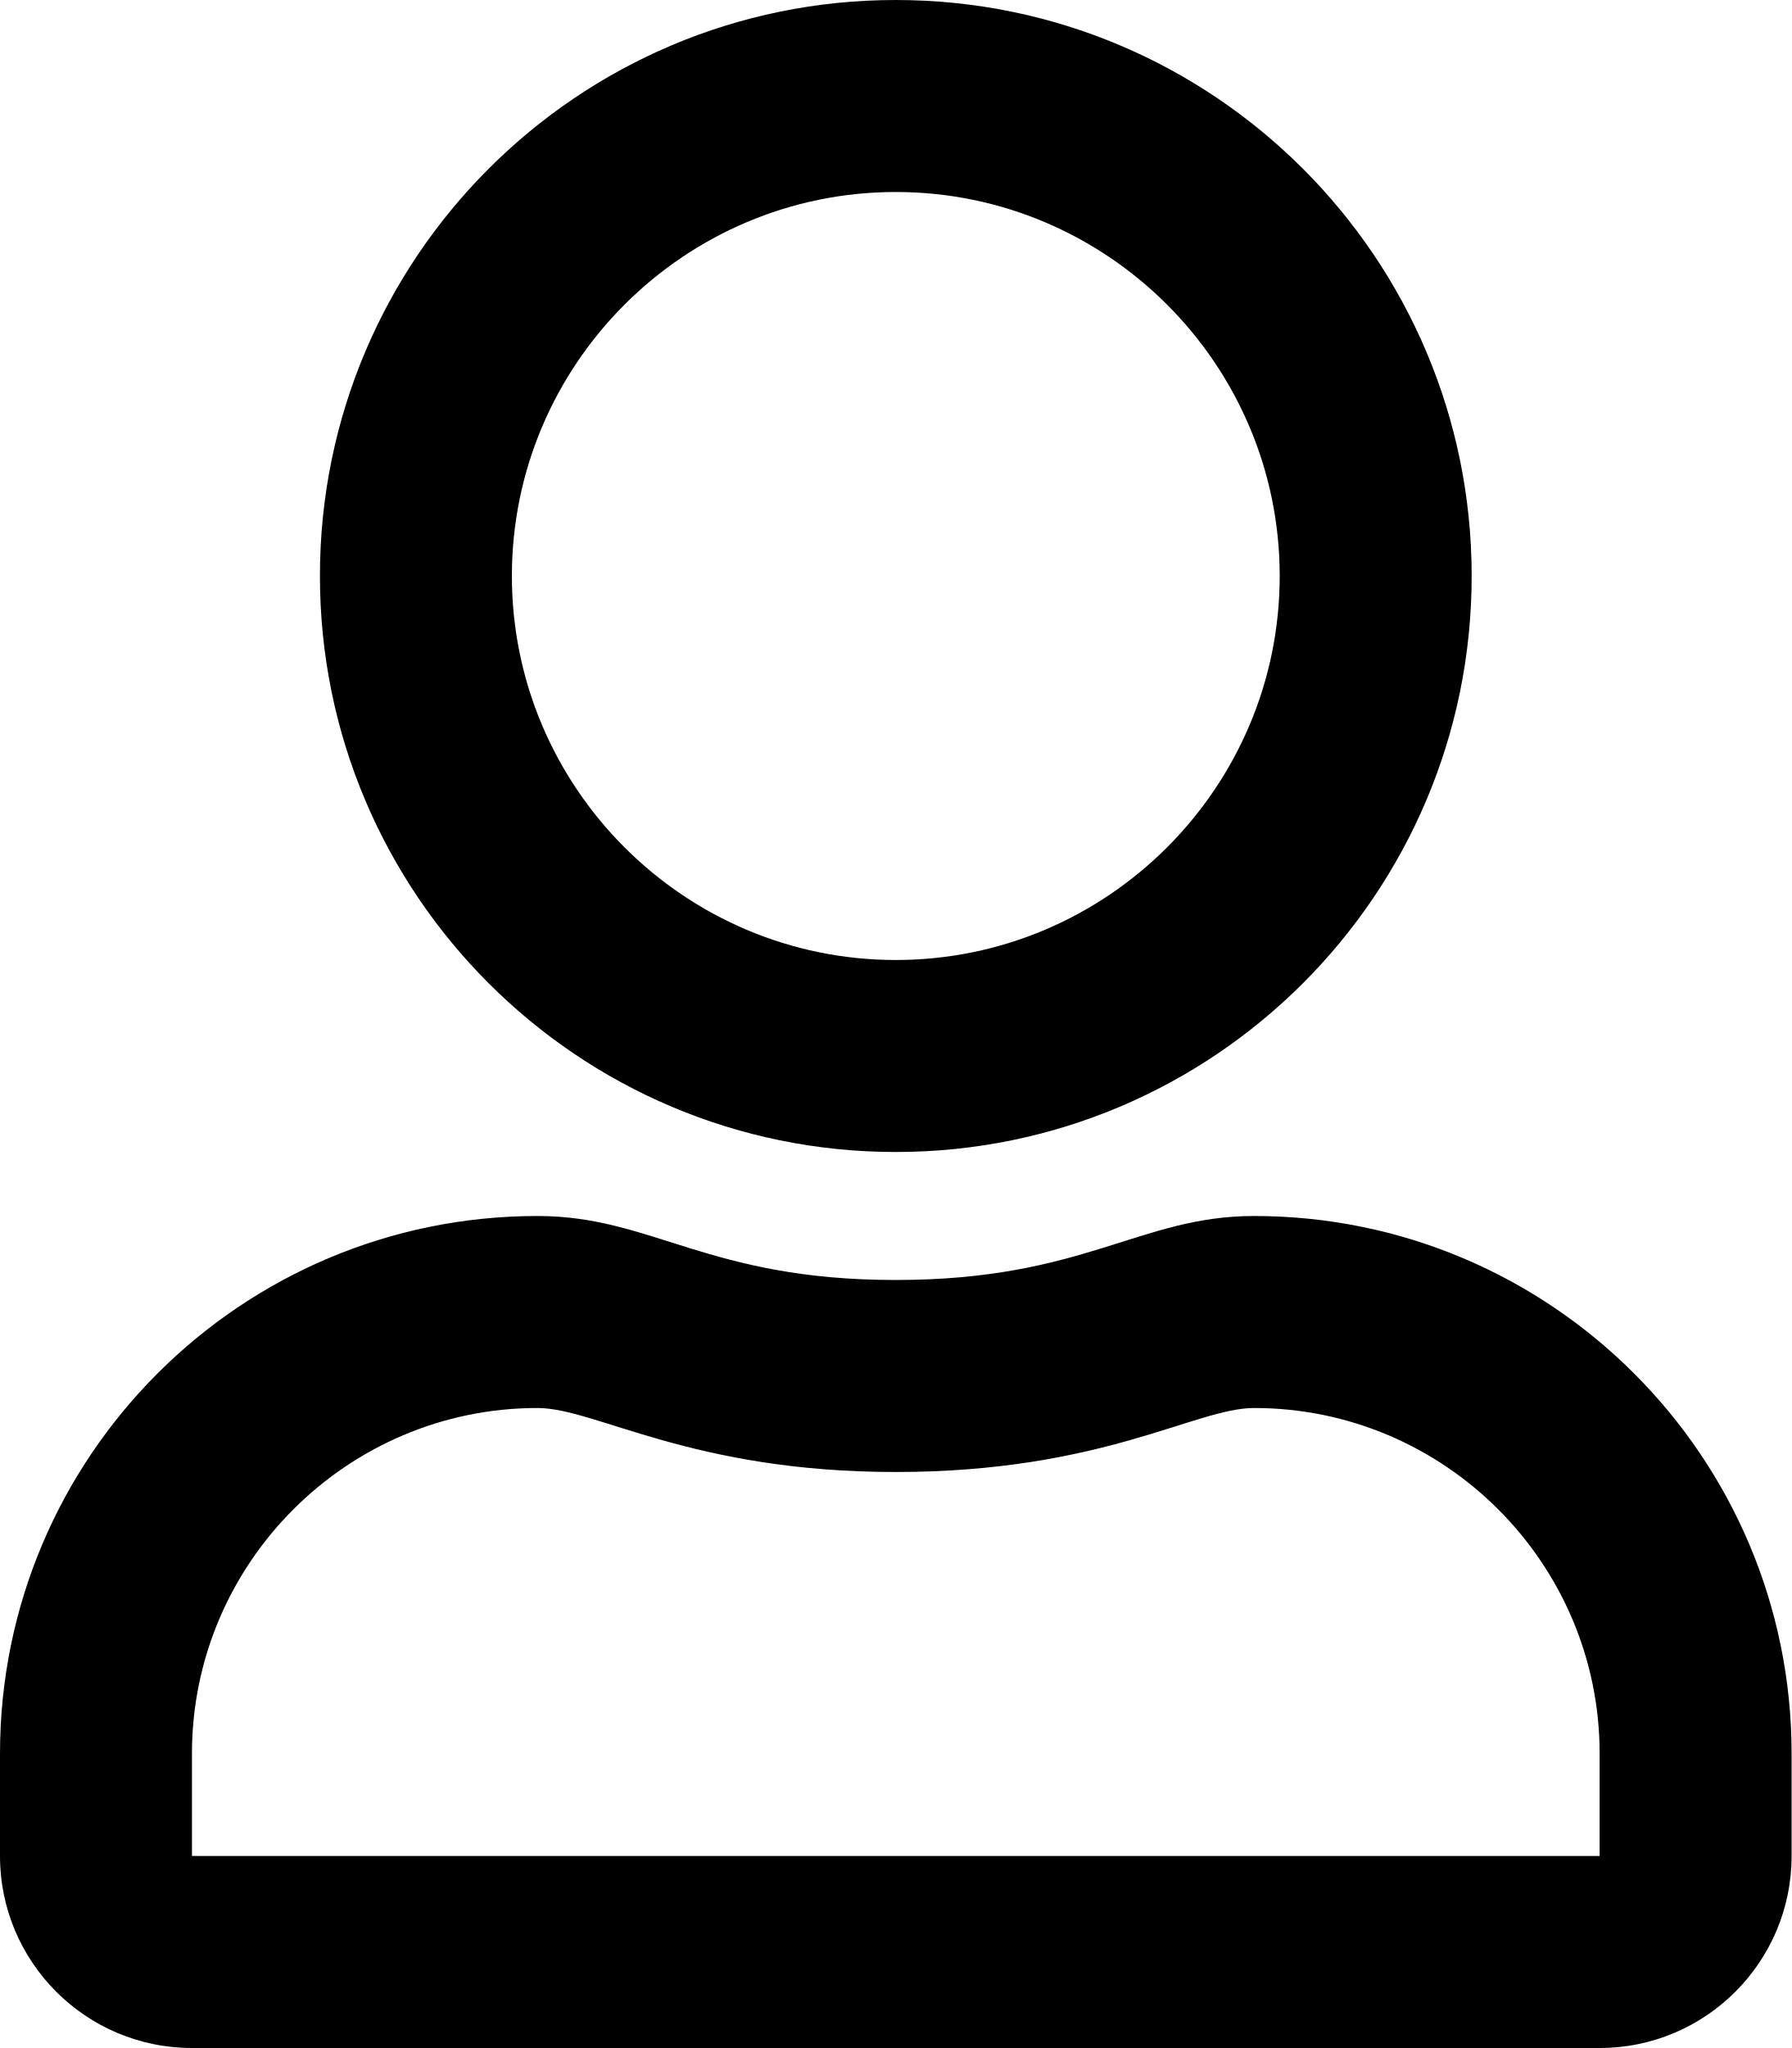
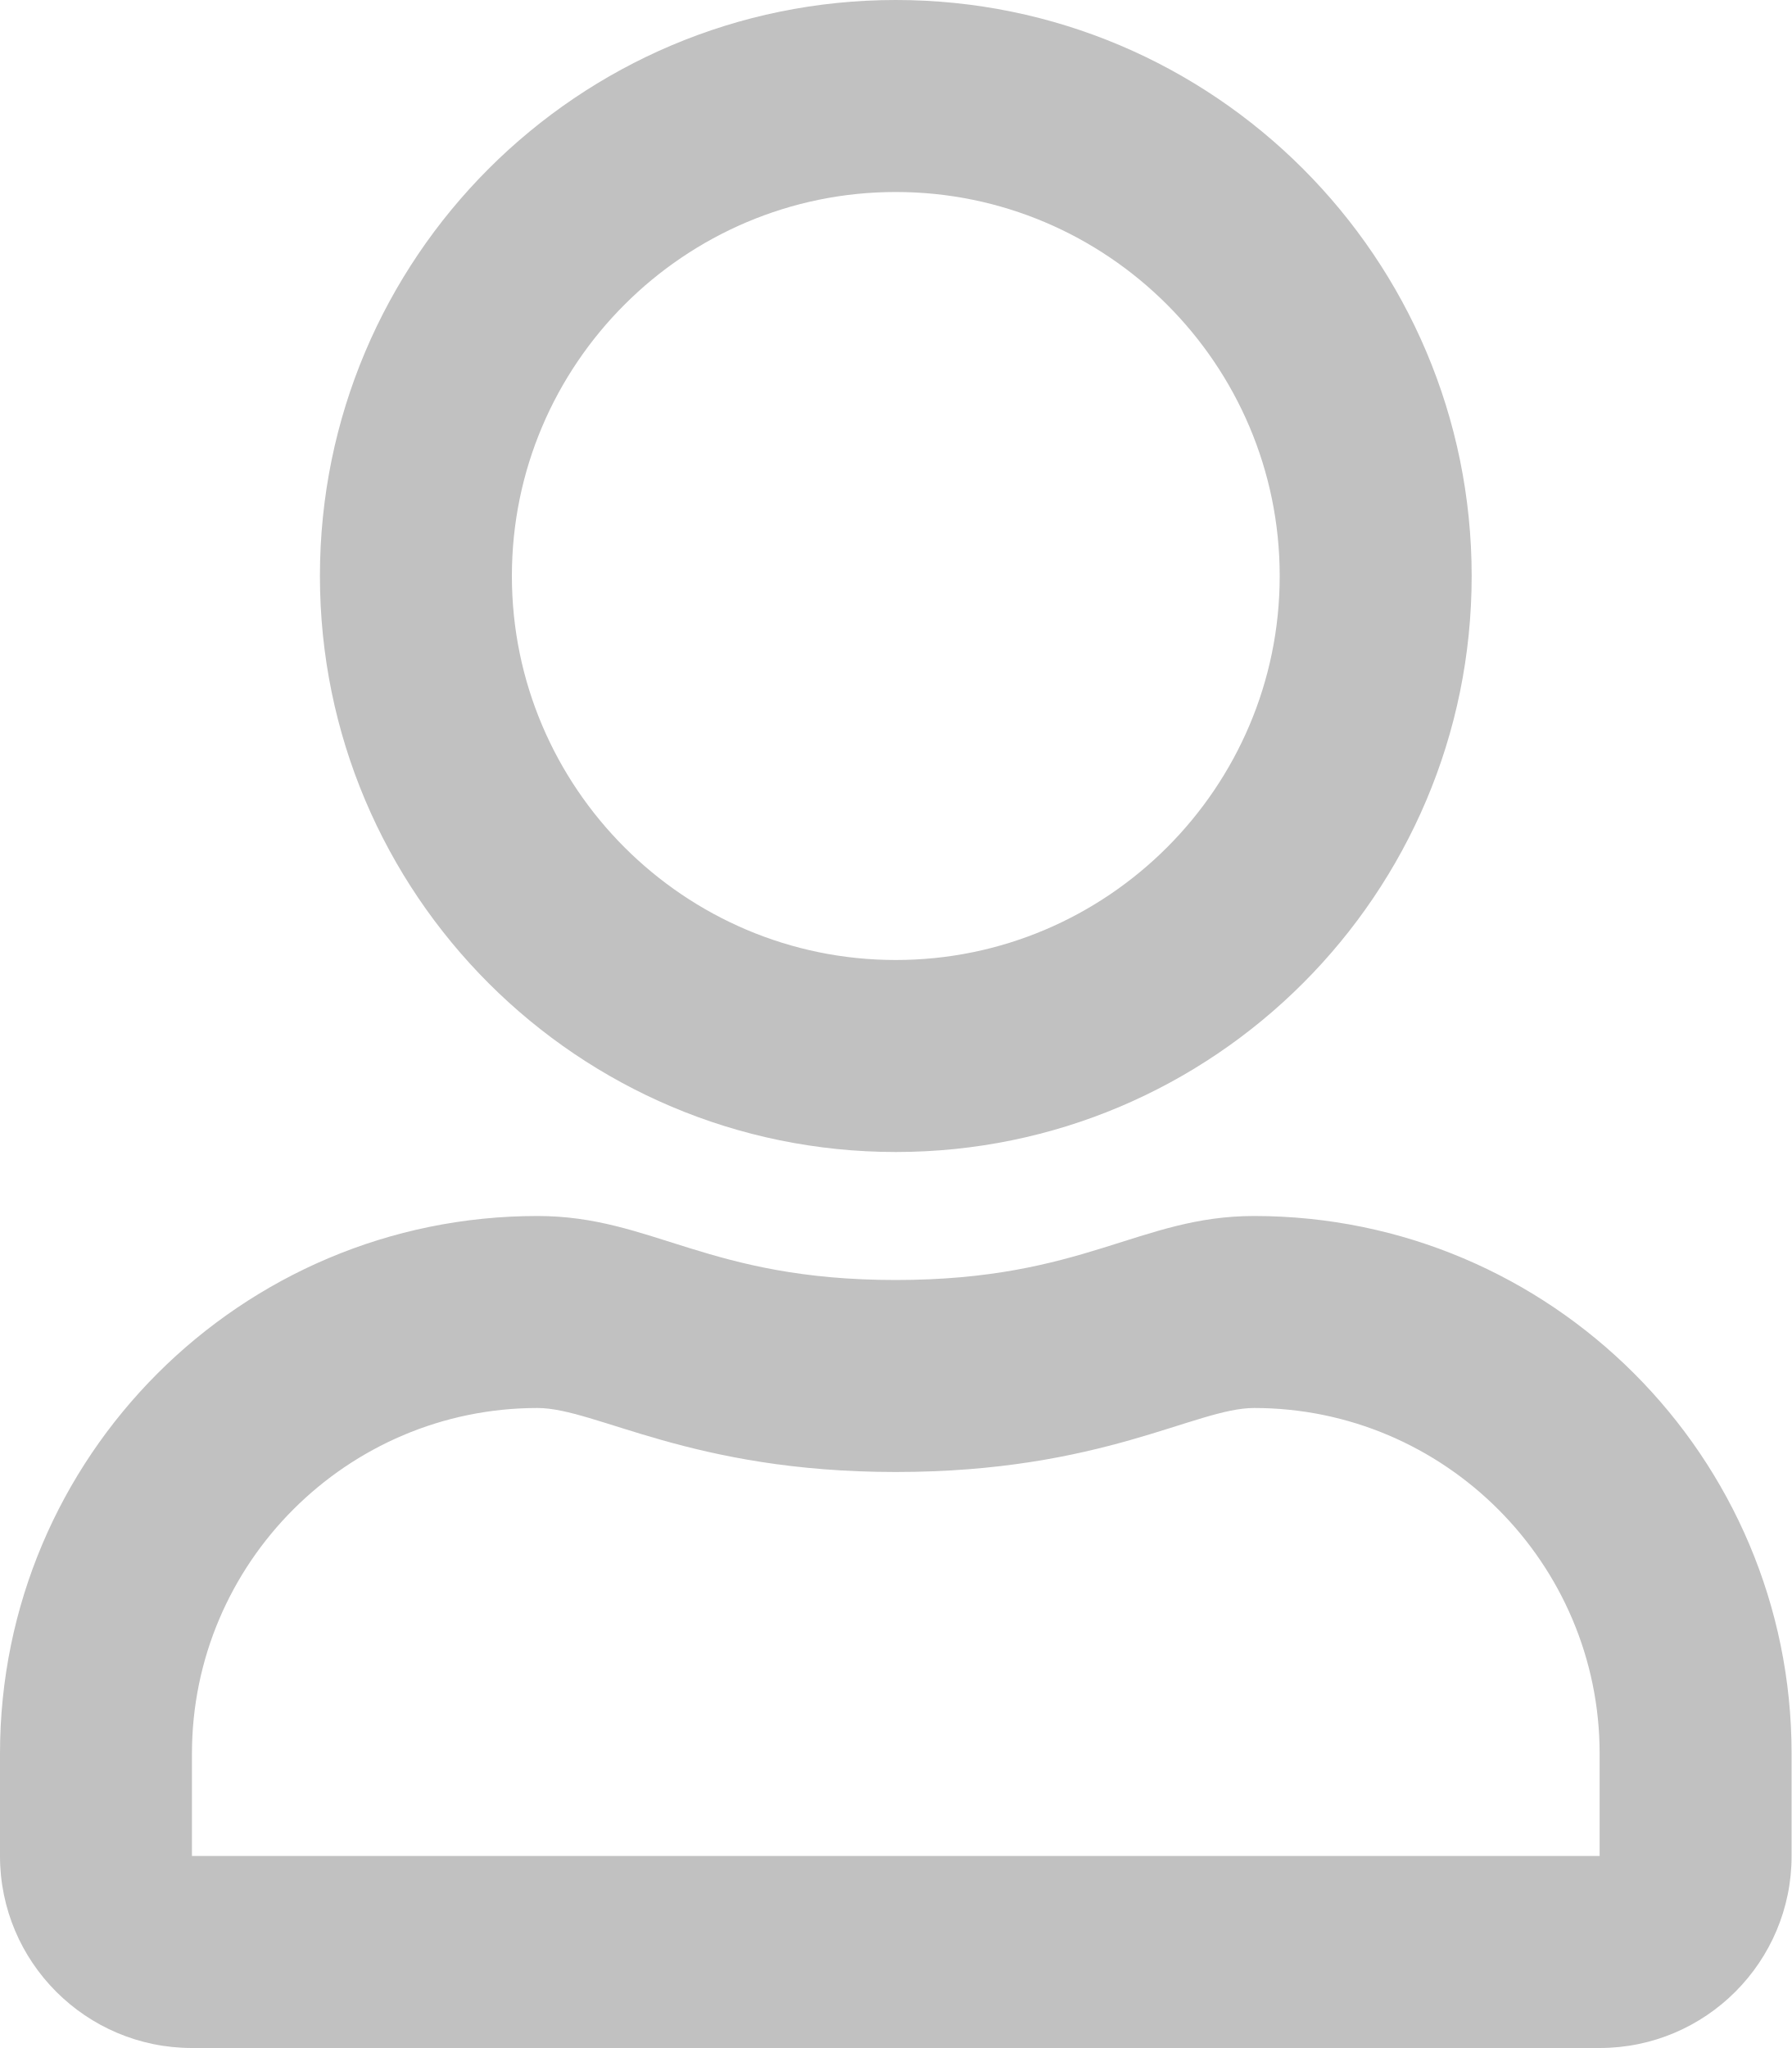
<svg xmlns="http://www.w3.org/2000/svg" aria-hidden="true" focusable="false" data-prefix="far" data-icon="user" class="svg-inline--fa fa-user fa-w-14" role="img" viewBox="0 0 448 512">
-   <path fill="currentColor" d="M313.6 304c-28.7 0-42.5 16-89.6 16-47.1 0-60.8-16-89.6-16C60.2 304 0 364.2 0 438.4V464c0 26.5 21.5 48 48 48h352c26.5 0 48-21.5 48-48v-25.6c0-74.2-60.2-134.4-134.4-134.4zM400 464H48v-25.6c0-47.6 38.8-86.4 86.4-86.4 14.6 0 38.3 16 89.6 16 51.7 0 74.9-16 89.6-16 47.6 0 86.4 38.8 86.4 86.4V464zM224 288c79.5 0 144-64.5 144-144S303.5 0 224 0 80 64.5 80 144s64.5 144 144 144zm0-240c52.9 0 96 43.1 96 96s-43.1 96-96 96-96-43.1-96-96 43.1-96 96-96z" />
+   <path fill="#c1c1c1" d="M313.6 304c-28.7 0-42.5 16-89.6 16-47.1 0-60.8-16-89.6-16C60.2 304 0 364.2 0 438.4V464c0 26.5 21.5 48 48 48h352c26.5 0 48-21.5 48-48v-25.6c0-74.2-60.2-134.4-134.4-134.4zM400 464H48v-25.6c0-47.6 38.8-86.4 86.4-86.4 14.6 0 38.3 16 89.6 16 51.7 0 74.9-16 89.6-16 47.6 0 86.4 38.8 86.4 86.4V464zM224 288c79.5 0 144-64.5 144-144S303.5 0 224 0 80 64.5 80 144s64.5 144 144 144zm0-240c52.9 0 96 43.1 96 96s-43.1 96-96 96-96-43.1-96-96 43.1-96 96-96z" />
</svg>
